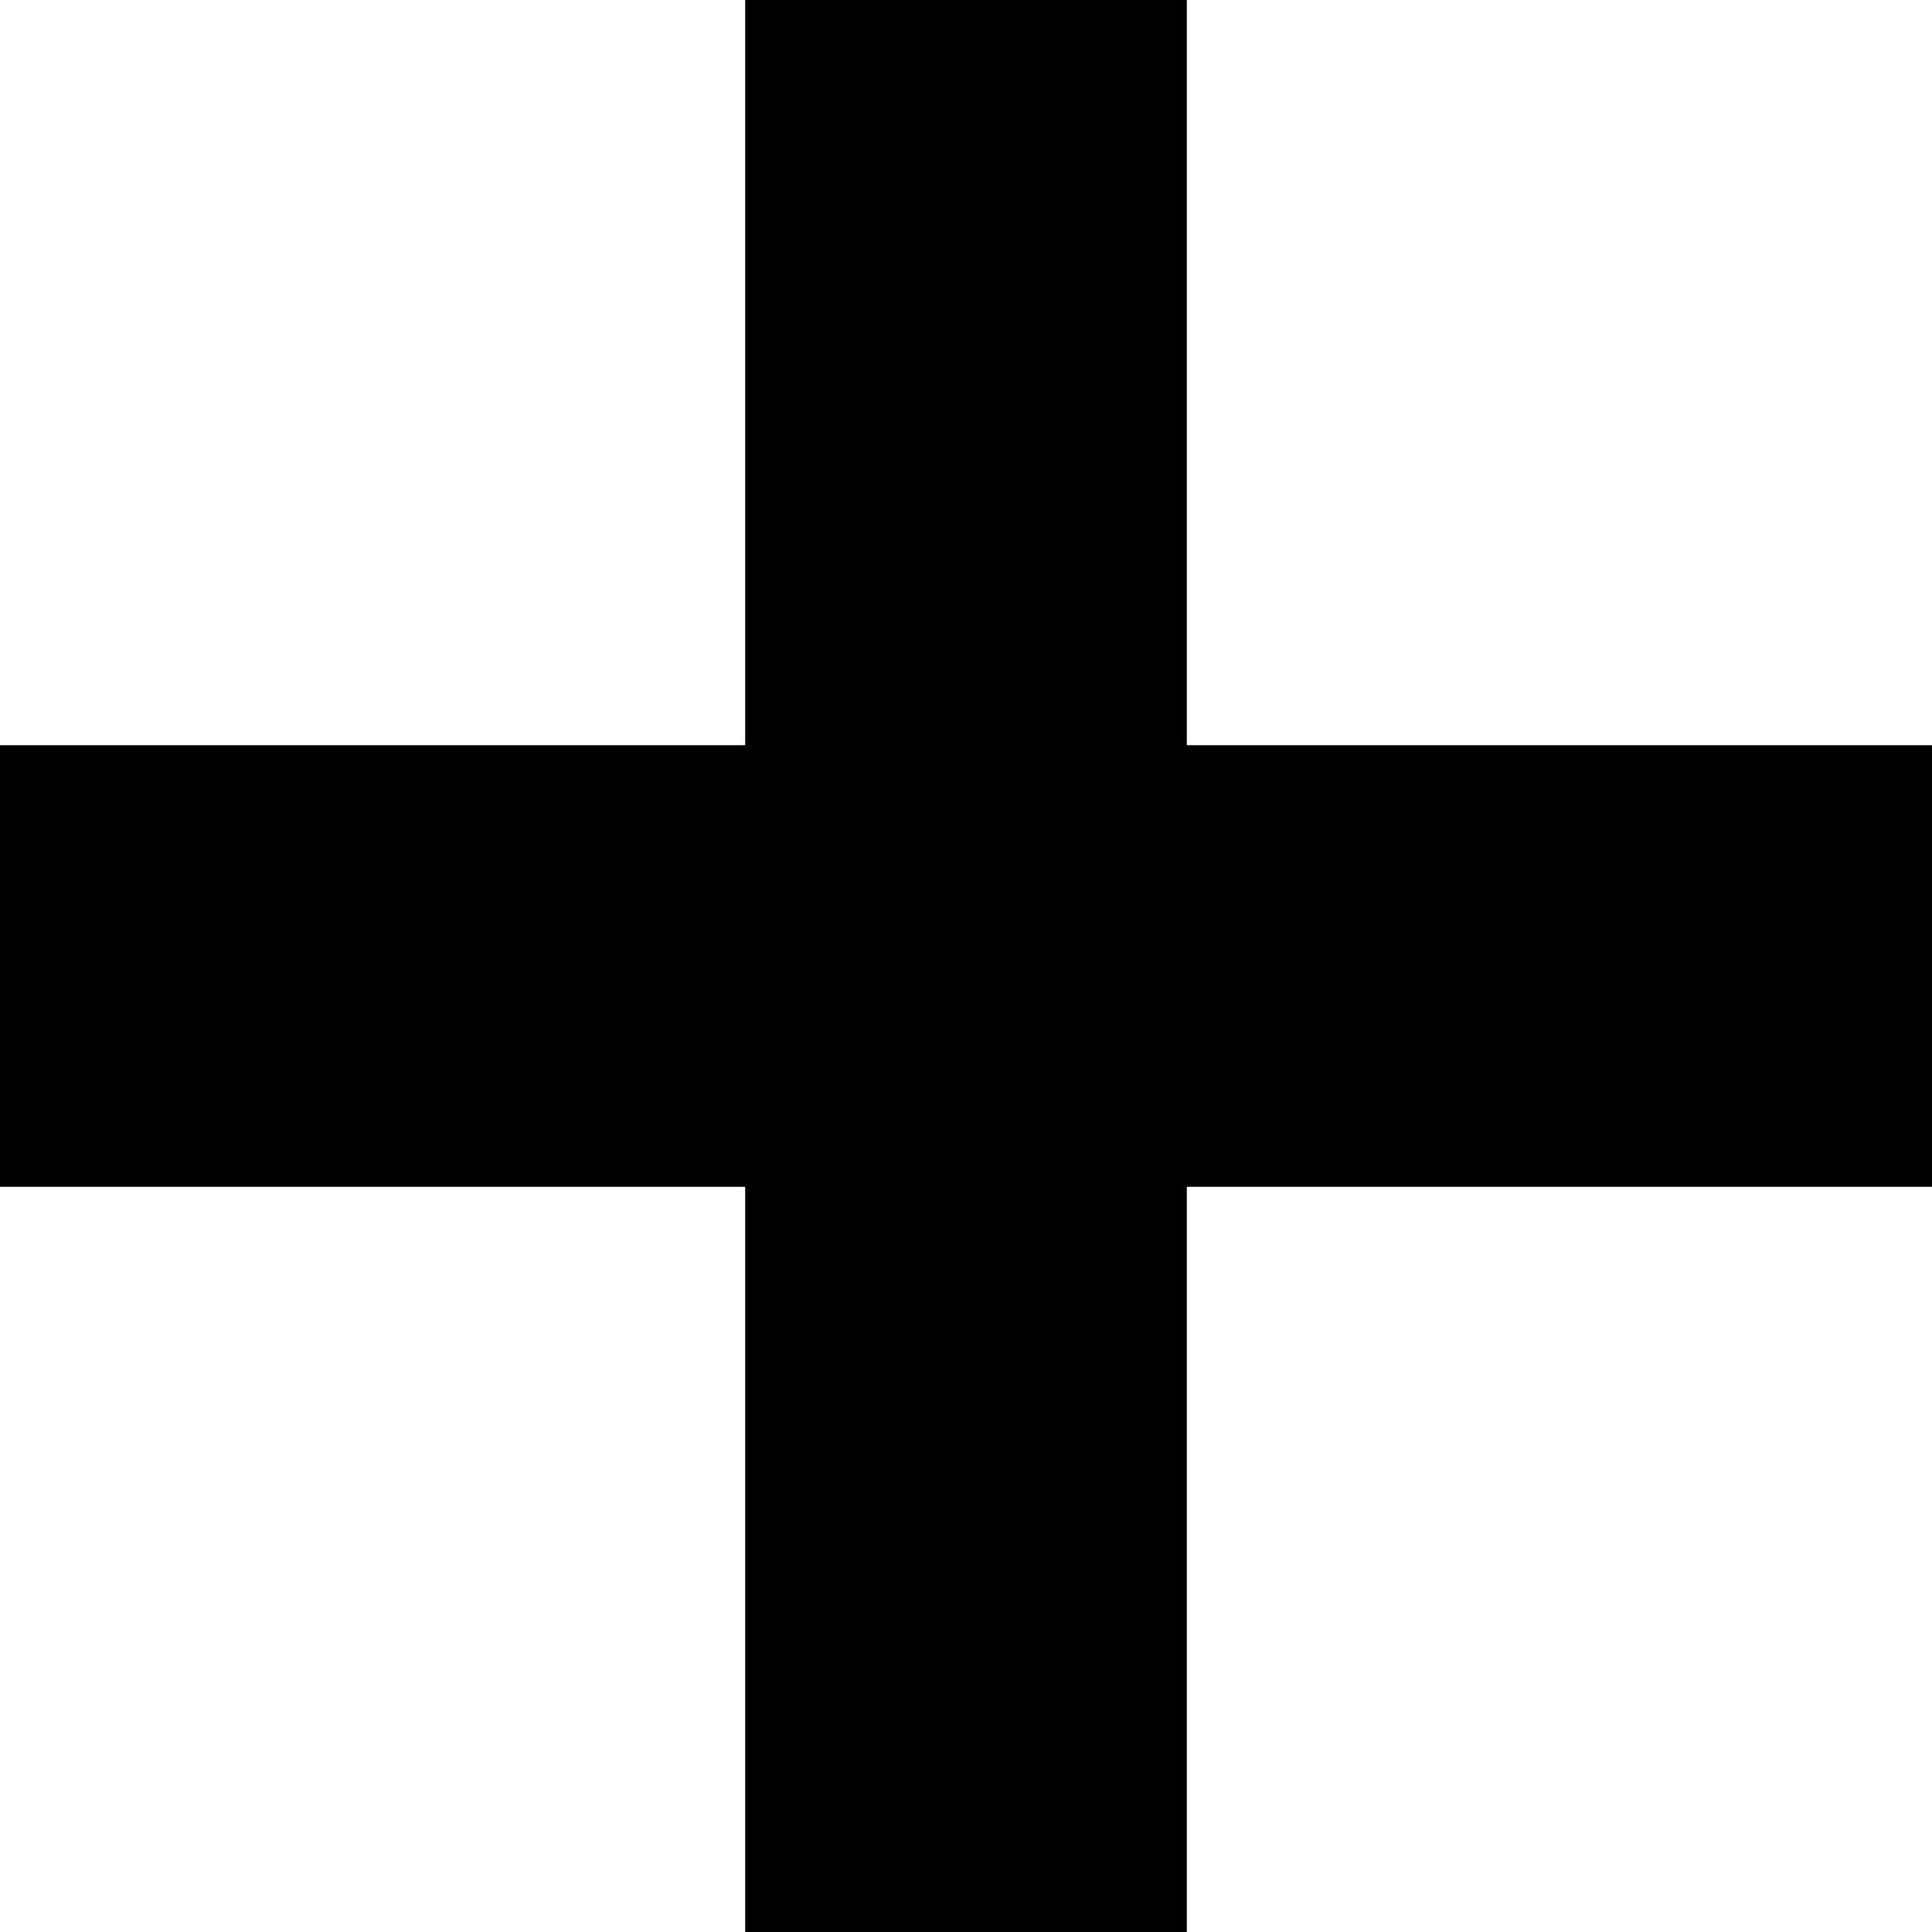
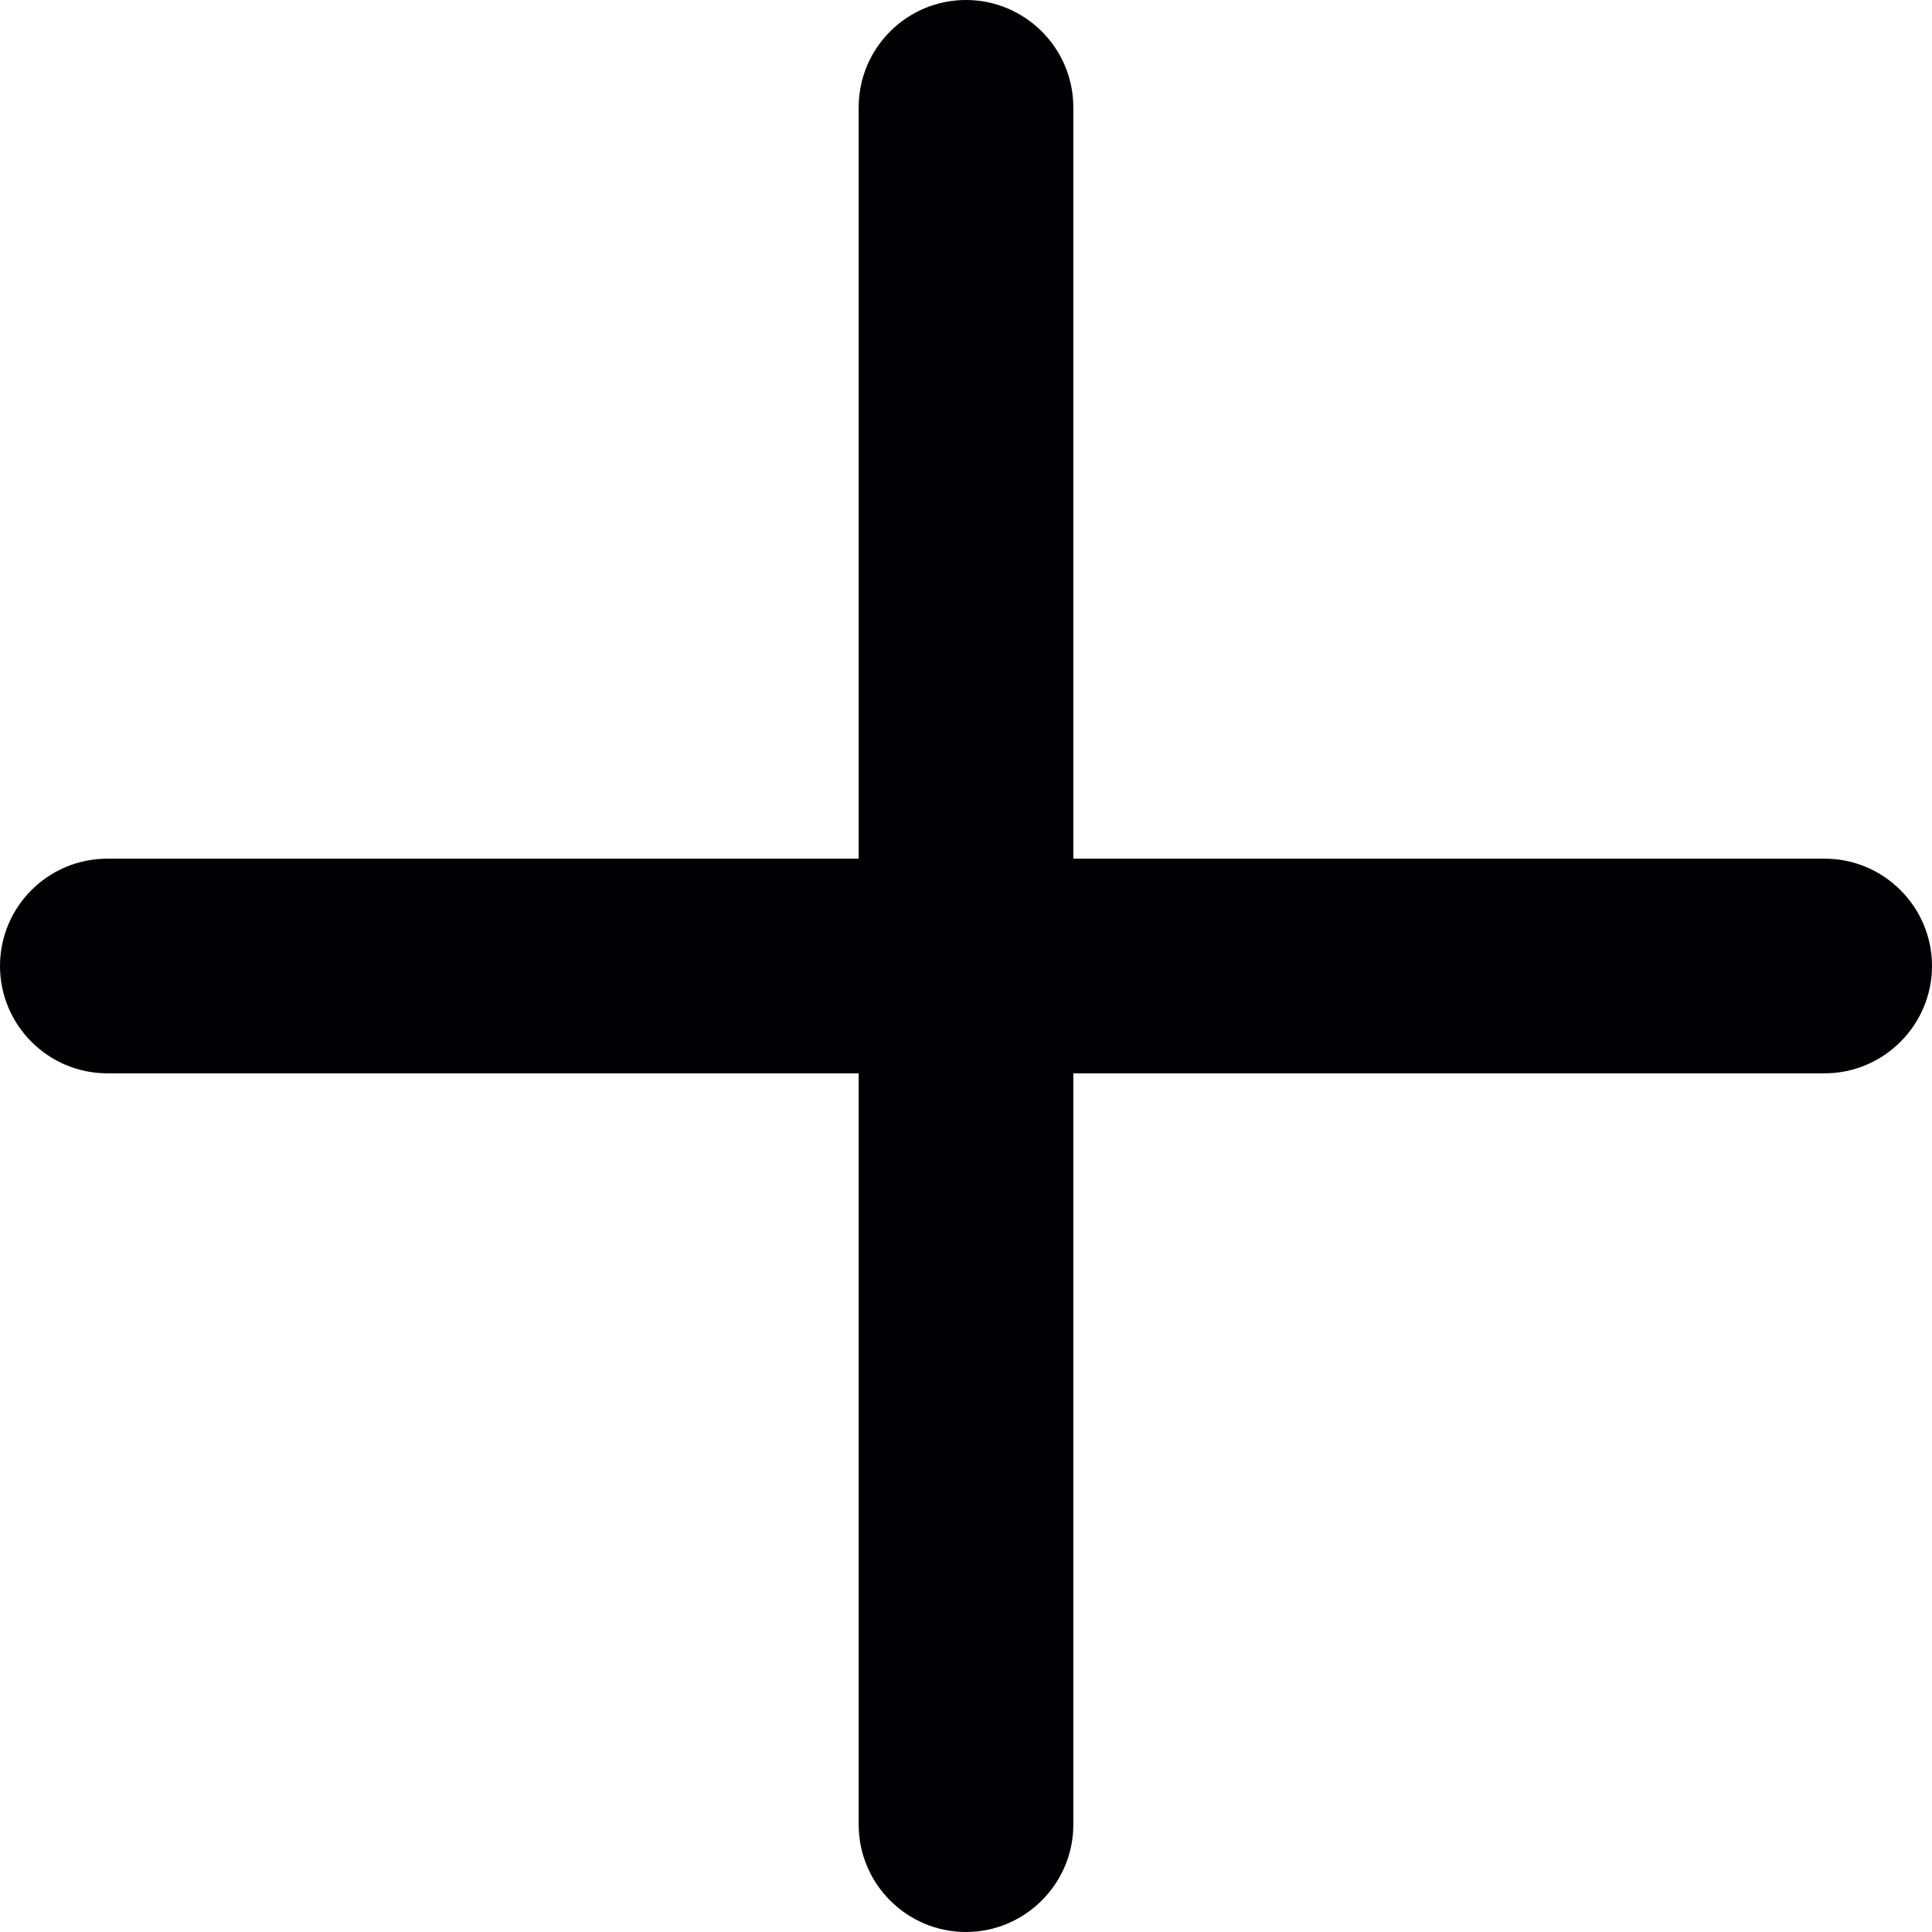
- <svg xmlns="http://www.w3.org/2000/svg" width="70px" height="70px" viewBox="0 0 70 70" version="1.1">
+ <svg xmlns="http://www.w3.org/2000/svg" width="100px" height="100px" viewBox="0 0 100 100" version="1.1">
  <defs />
  <g id="Page-1" stroke="none" stroke-width="1" fill="none" fill-rule="evenodd">
-     <path d="M27,70 L43,70 L43,43 L70,43 L70,27 L43,27 L43,0 L27,0 L27,27 L0,27 L0,43 L27,43 L27,70 L27,70 Z" id="Path-Copy" fill="#000000" />
+     <g id="Artboard-1" fill="#010002">
+       <path d="M94.445,44.445 L55.555,44.445 L55.555,5.555 C55.555,2.489 53.055,0 50,0 C46.933,0 44.445,2.489 44.445,5.555 L44.445,44.445 L5.555,44.445 C2.489,44.445 0,46.933 0,50 C0,53.055 2.489,55.555 5.555,55.555 L44.445,55.555 L44.445,94.445 C44.445,97.5 46.933,100 50,100 C53.055,100 55.555,97.5 55.555,94.445 L55.555,55.555 L94.445,55.555 C97.5,55.555 100,53.055 100,50 C100,46.933 97.5,44.445 94.445,44.445 L94.445,44.445 Z" id="Shape" />
+     </g>
  </g>
</svg>
